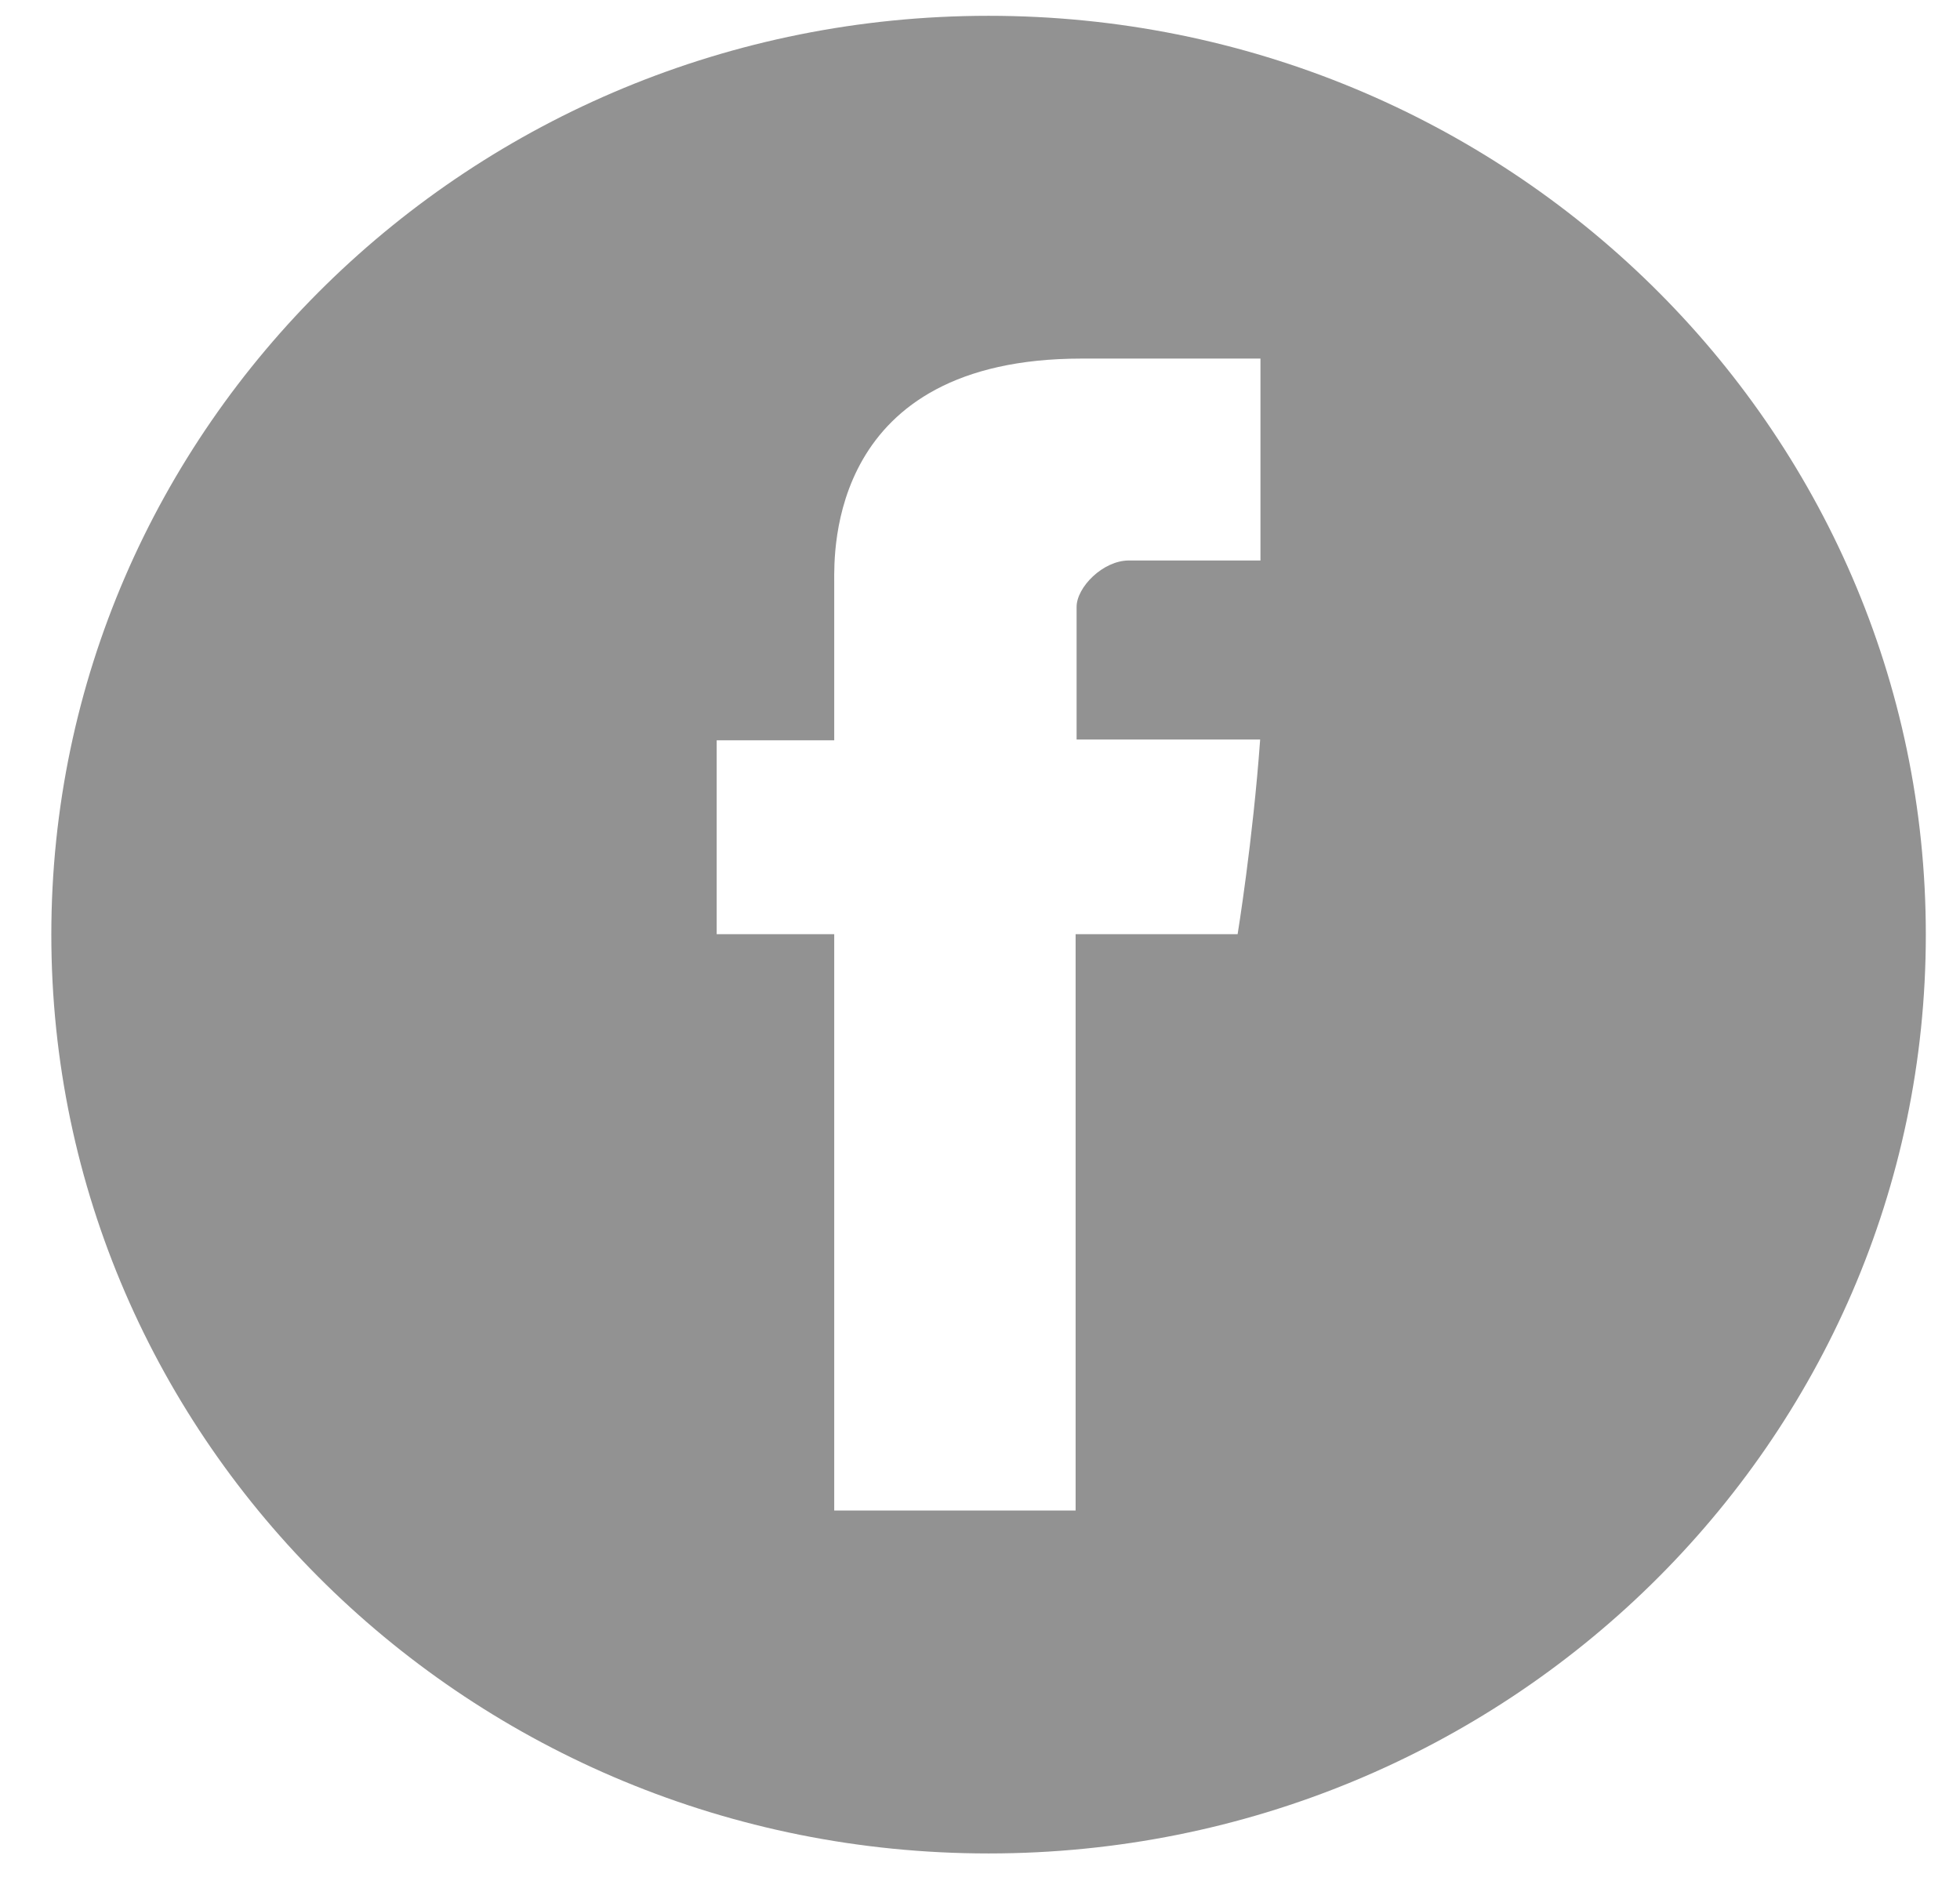
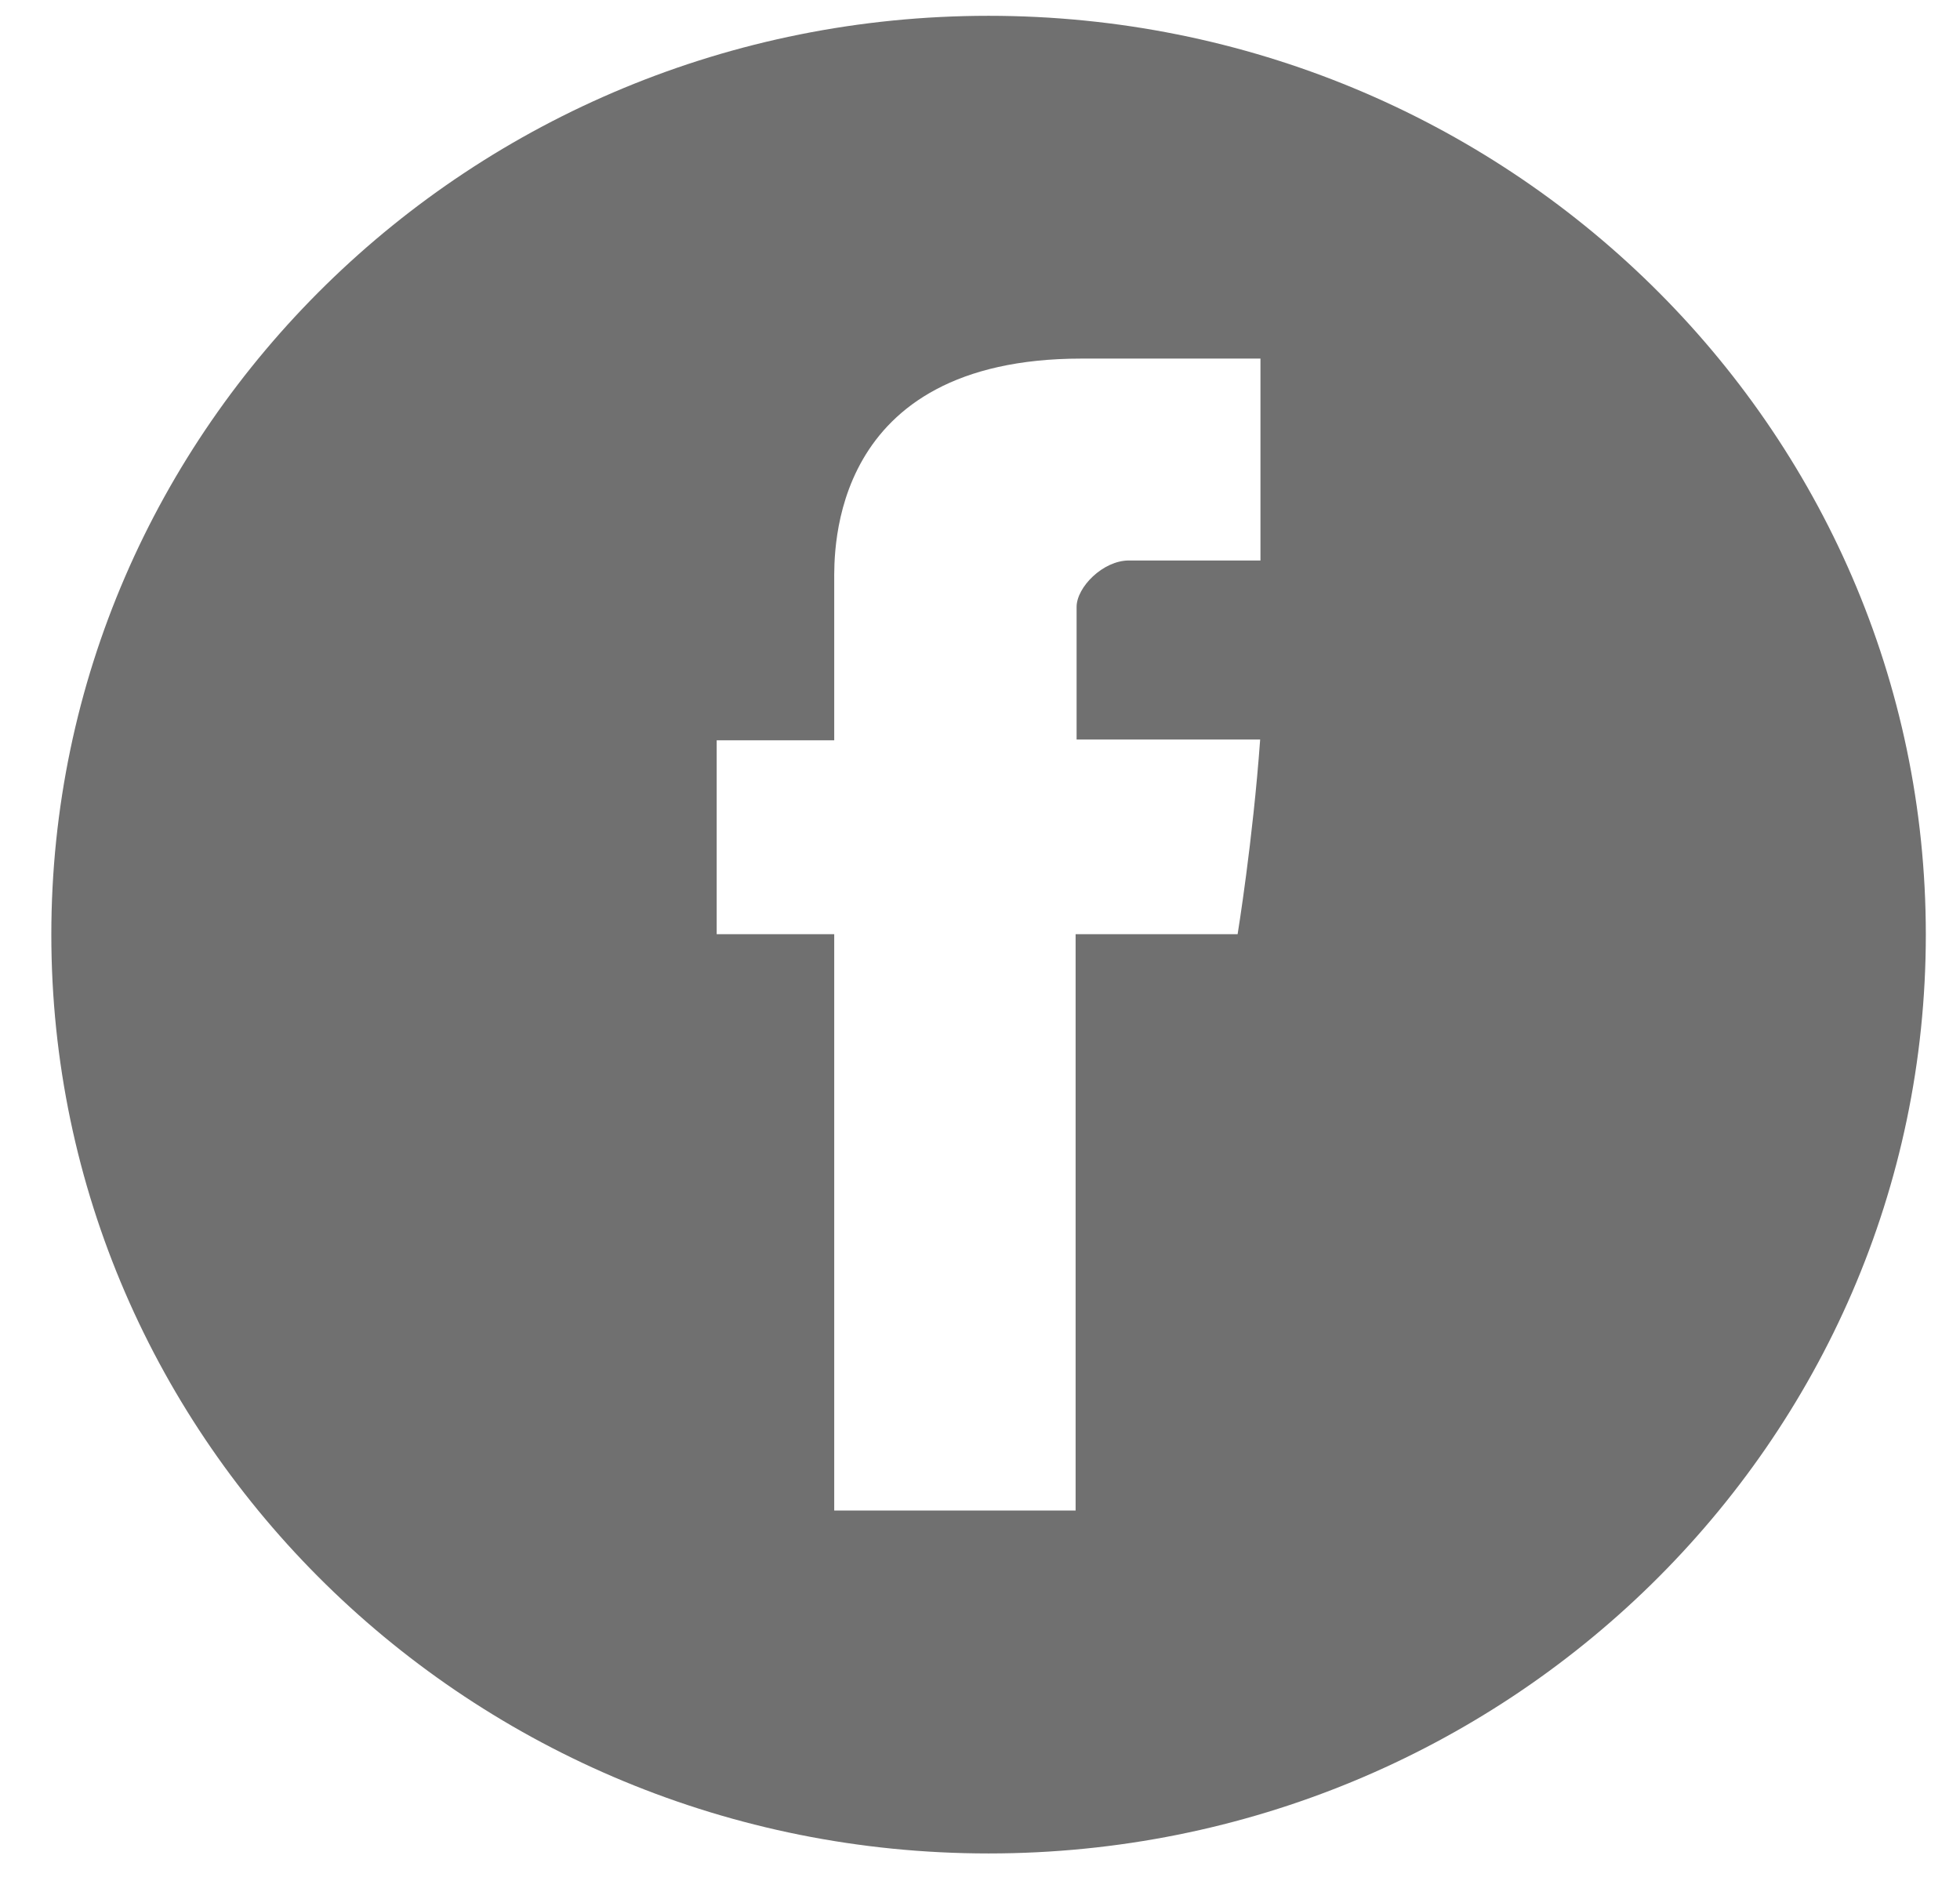
<svg xmlns="http://www.w3.org/2000/svg" width="32px" height="31px" viewBox="0 0 32 31" version="1.1">
  <defs />
  <g id="Page-1" stroke="none" stroke-width="1" fill="none" fill-rule="evenodd">
-     <g id="BUY-A-HOME" transform="translate(-479, -2246)" fill="#929292">
+     <g id="BUY-A-HOME" transform="translate(-479, -2246)" fill="#707070">
      <g id="Imported-Layers-+-Fill-1-+-Fill-2-+-Fill-2" transform="translate(289.5, 1942.417)">
        <g id="Fill-1-+-Fill-2-+-Fill-2" transform="translate(189.5, 303)">
          <path d="M0.838,15.841 C0.838,24.125 7.689,30.841 16.14,30.841 C24.591,30.841 31.442,24.125 31.442,15.841 C31.442,7.557 24.591,0.841 16.14,0.841 C7.689,0.841 0.838,7.557 0.838,15.841 Z M20.579,9.733 L18.431,9.733 C18.007,9.733 17.577,10.169 17.577,10.492 L17.577,12.656 L20.574,12.656 C20.454,14.316 20.206,15.834 20.206,15.834 L17.561,15.834 L17.561,25.243 L13.62,25.243 L13.62,15.834 L11.701,15.834 L11.701,12.669 L13.62,12.669 L13.62,10.08 C13.62,9.606 13.523,6.437 17.659,6.437 L20.579,6.437 L20.579,9.733 L20.579,9.733 Z" id="facebook" />
        </g>
      </g>
    </g>
  </g>
</svg>
